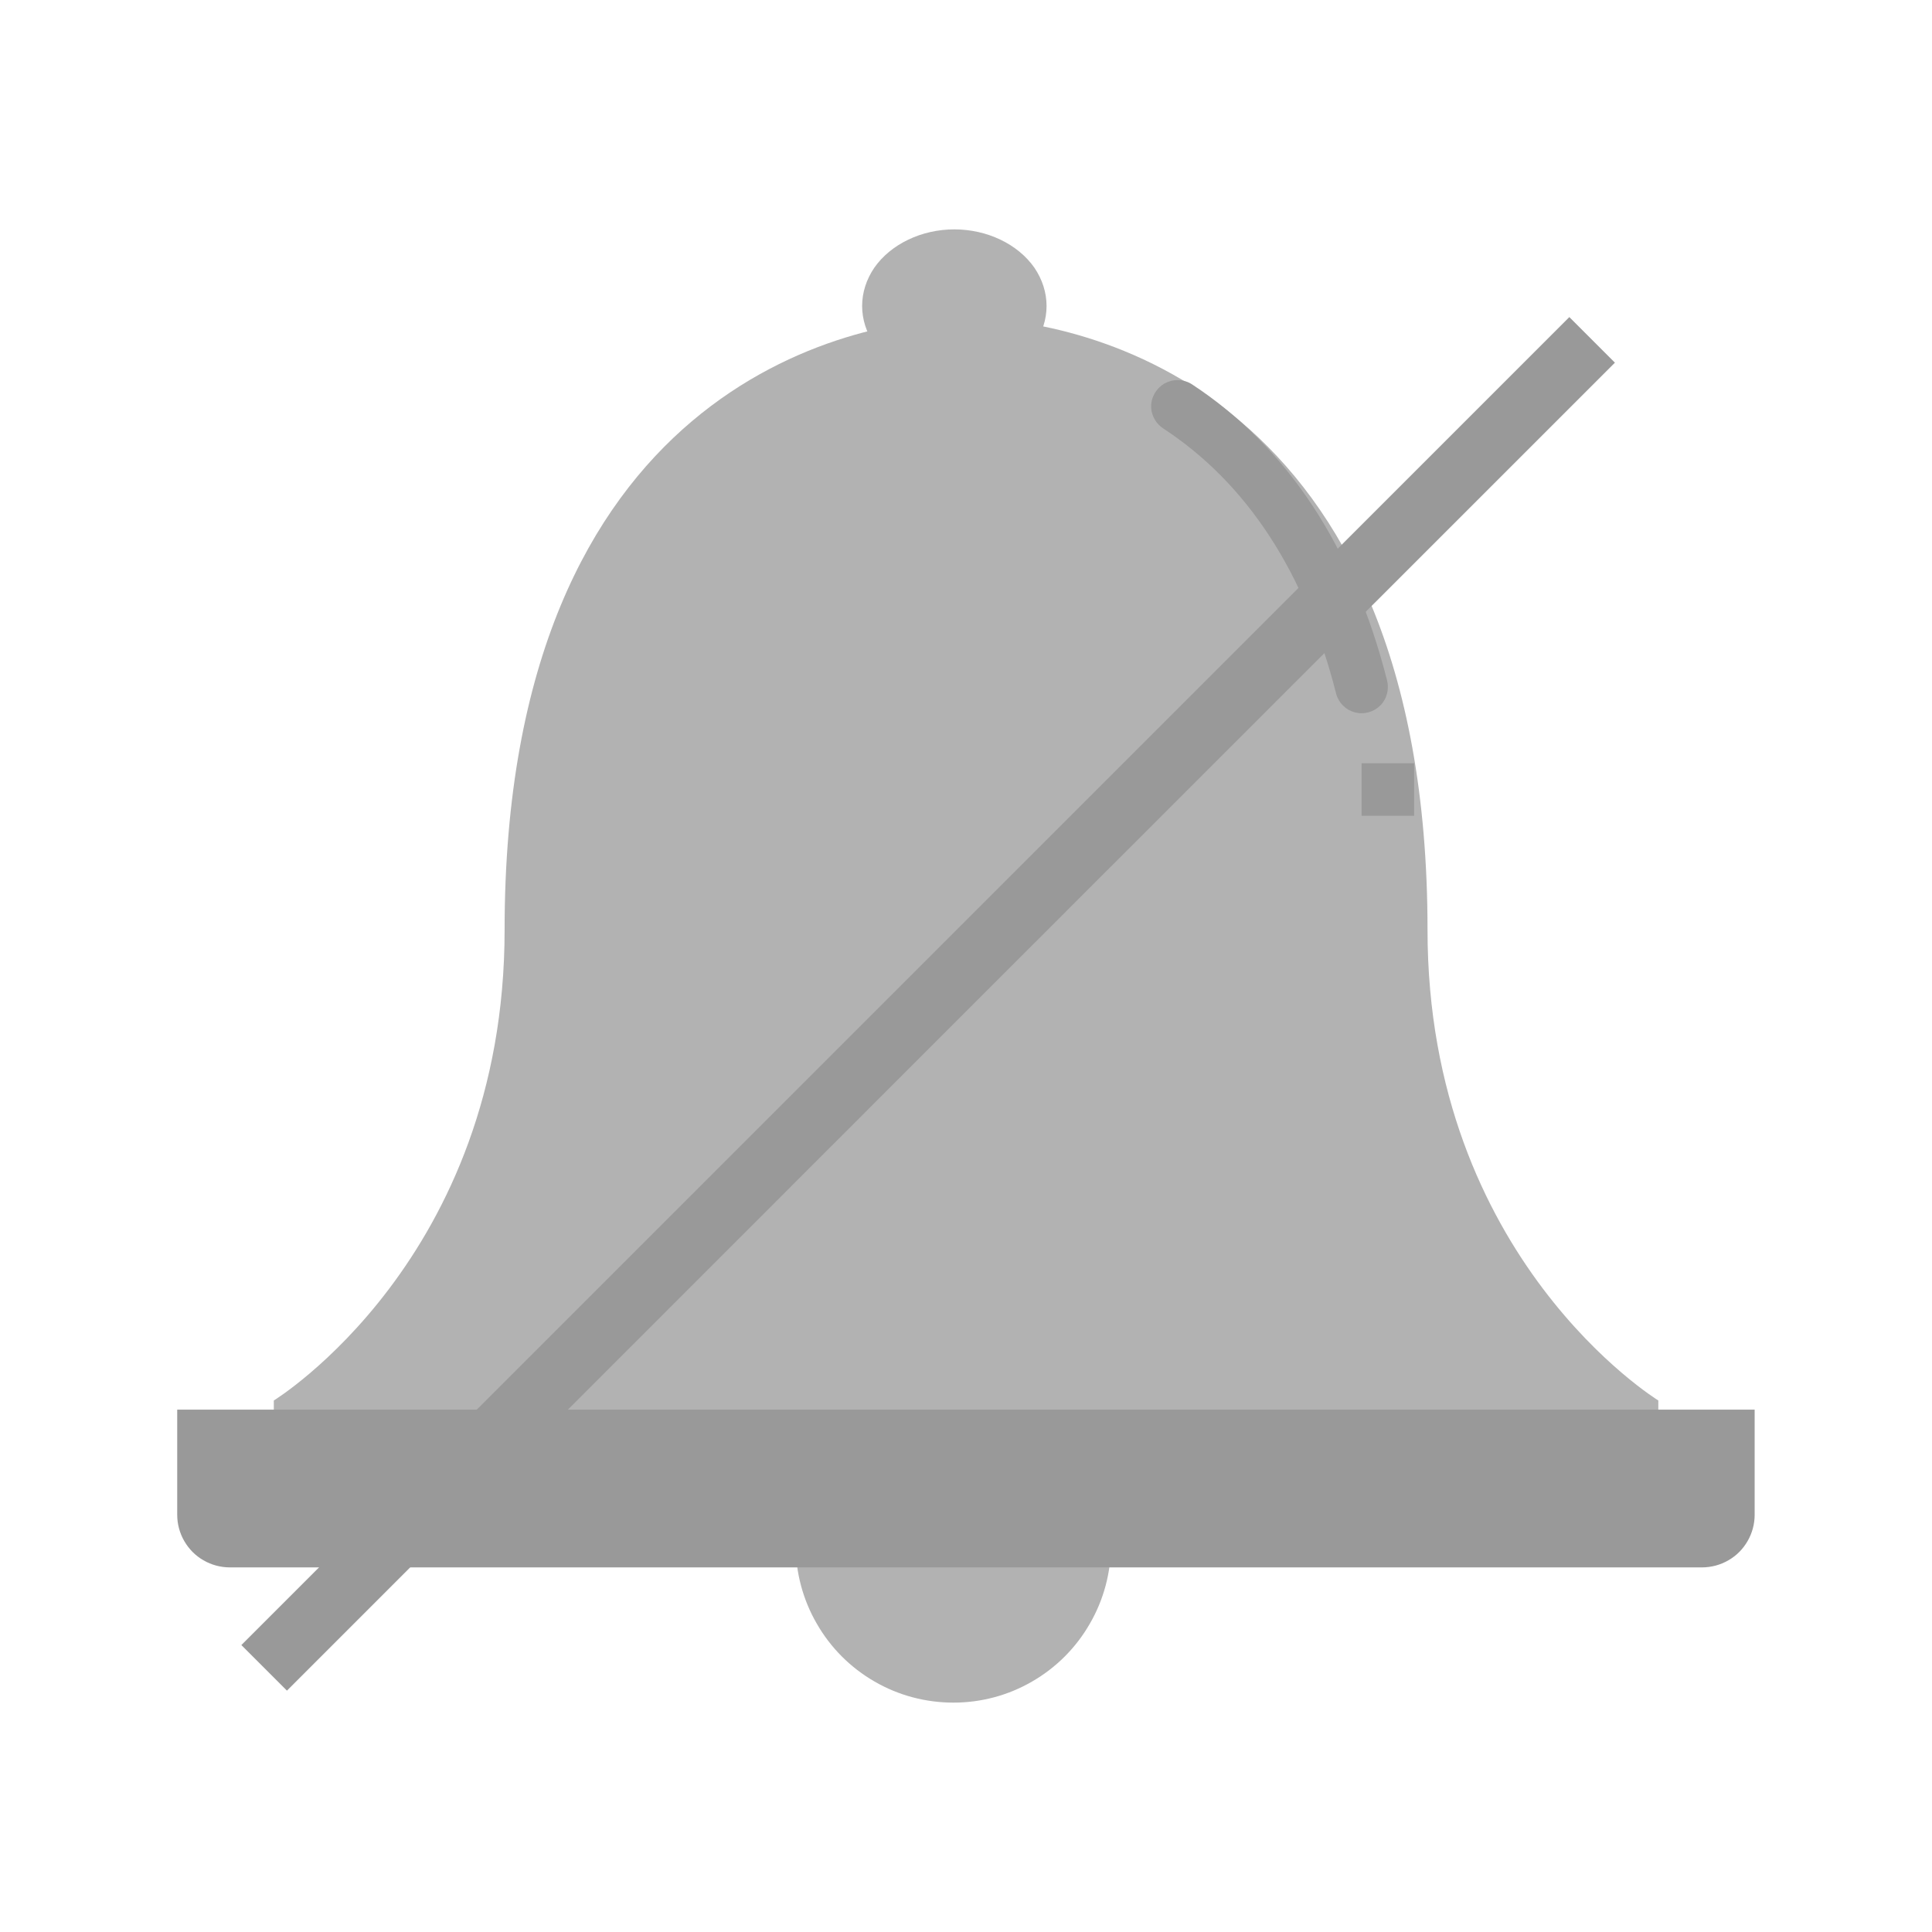
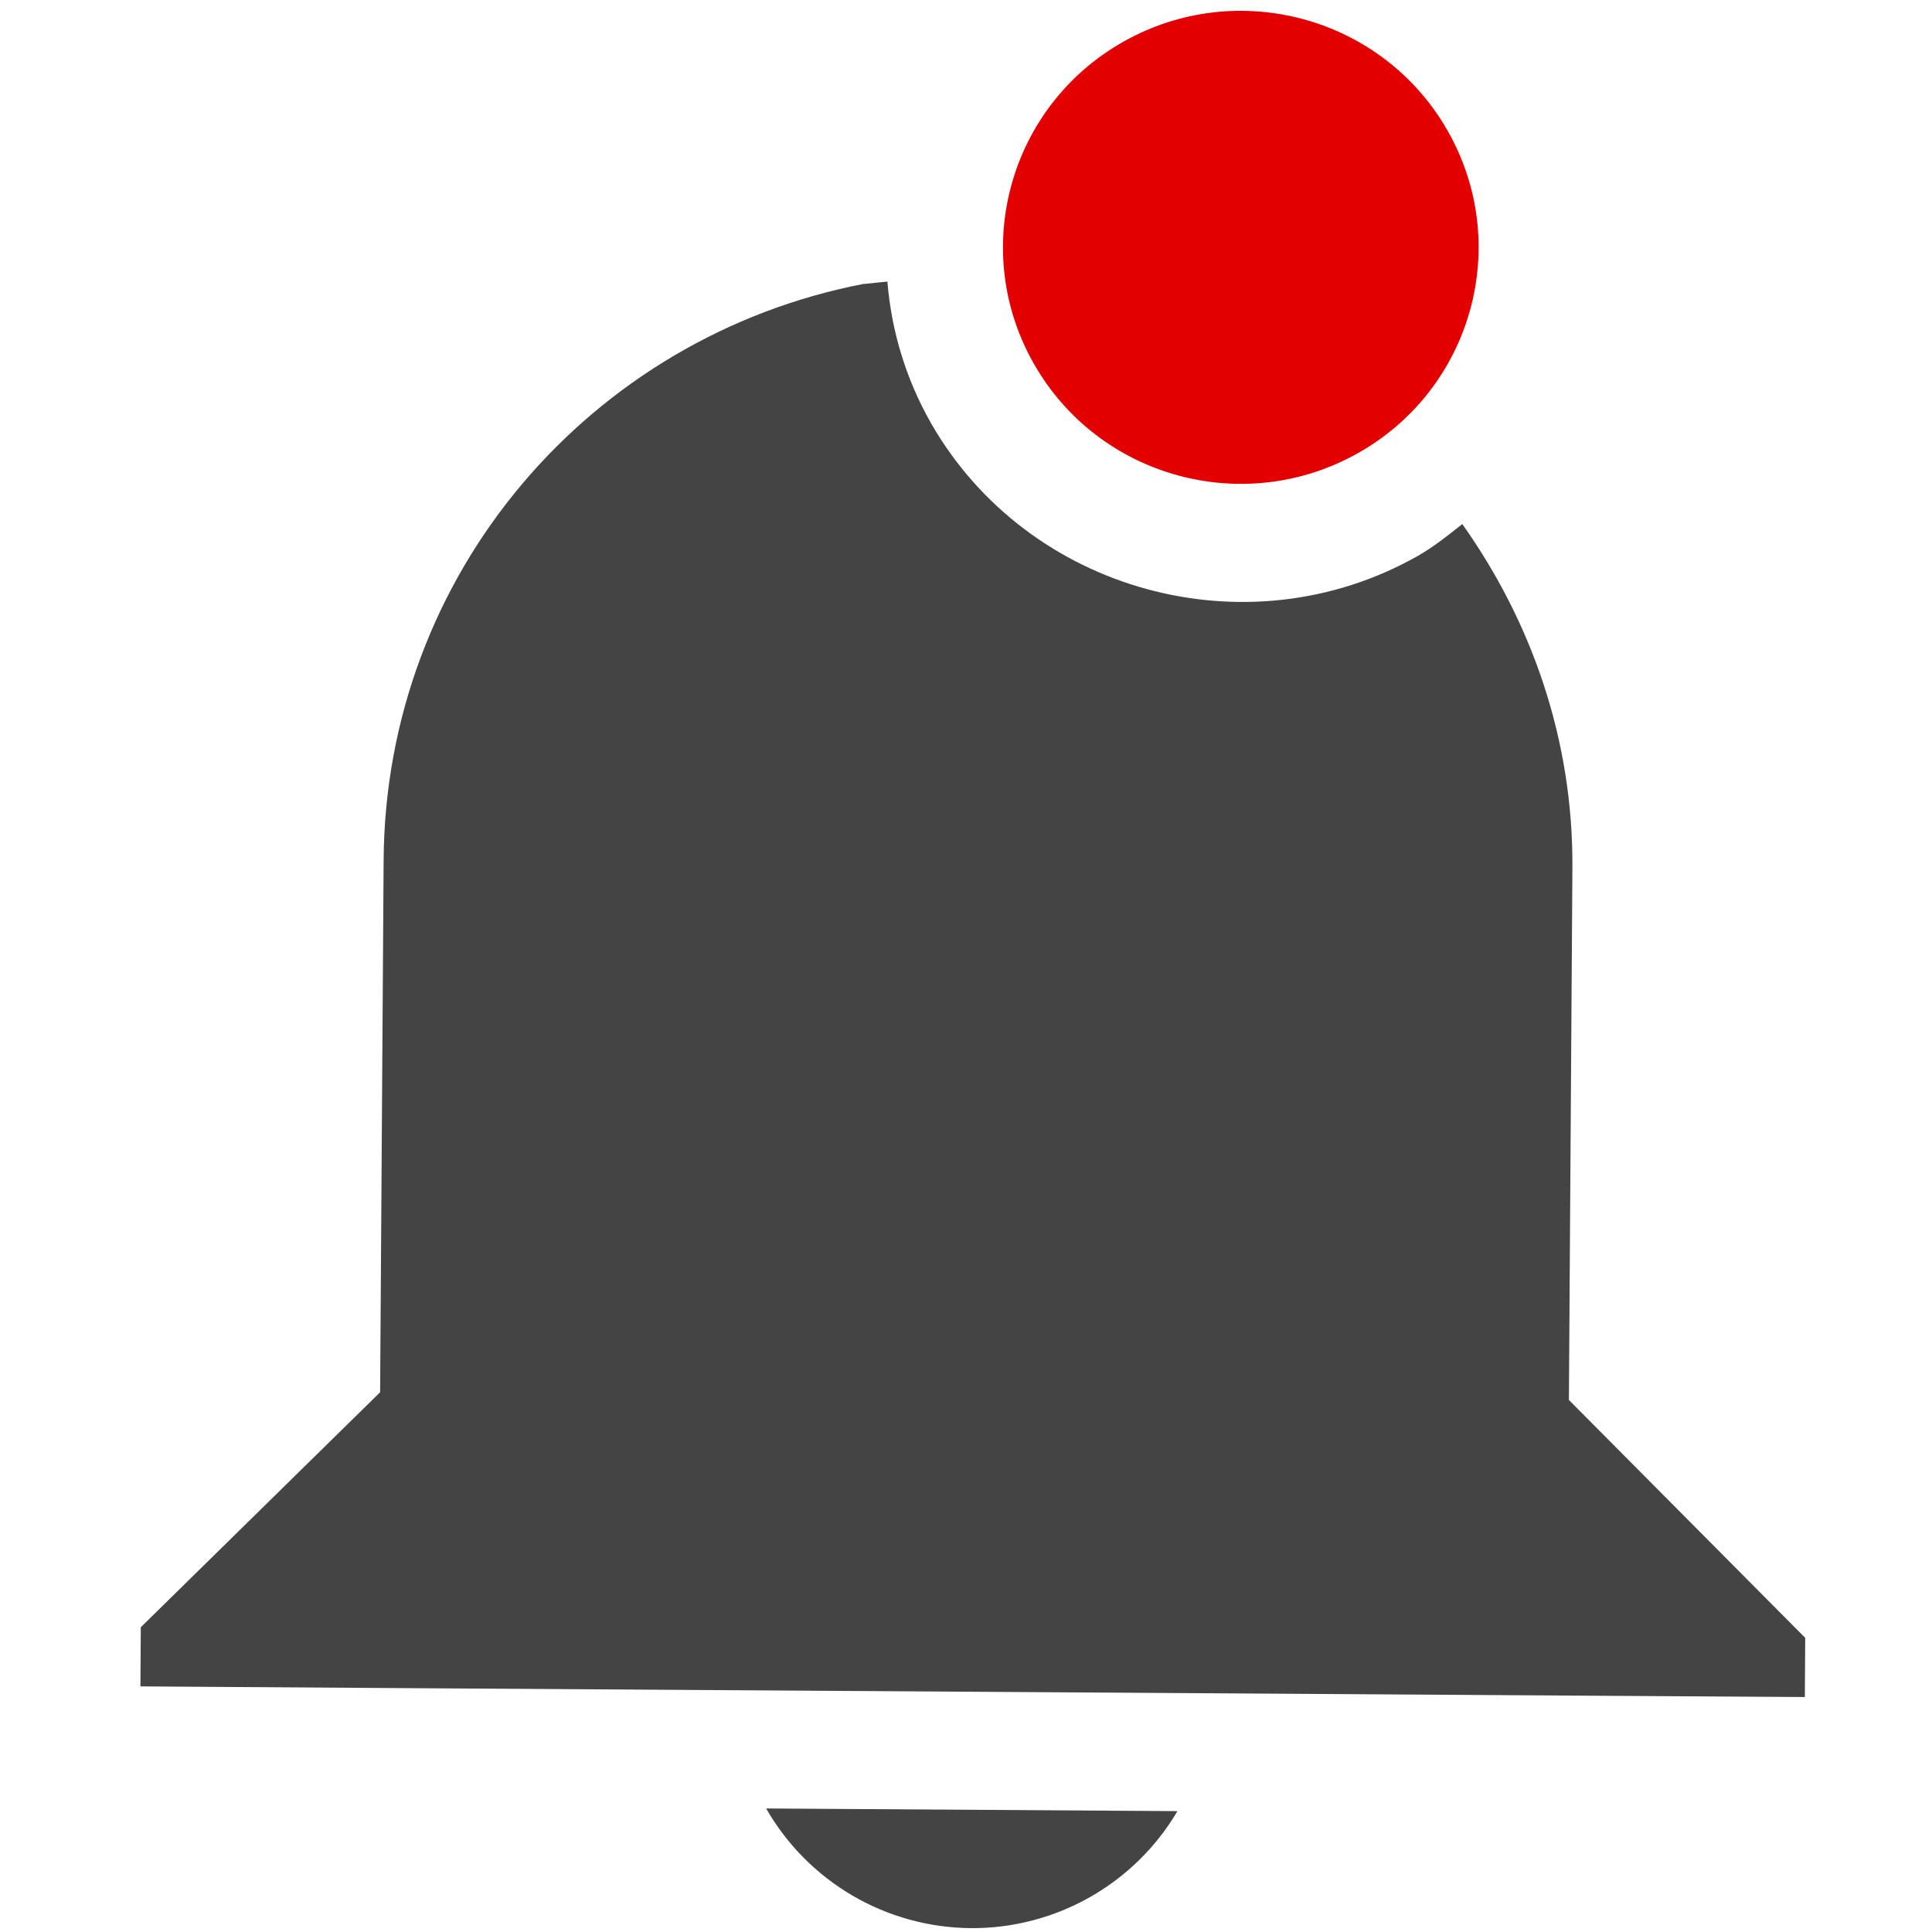
- <svg xmlns="http://www.w3.org/2000/svg" version="1.2" width="150.01mm" height="150.01mm" viewBox="3000 7350 15001 15001" preserveAspectRatio="xMidYMid" fill-rule="evenodd" stroke-width="28.222" stroke-linejoin="round" xml:space="preserve">
-   <defs class="EmbeddedBulletChars">
-     <g id="bullet-char-template-57356" transform="scale(0.0004882812,-0.0004882812)">
-       <path d="M 580,1141 L 1163,571 580,0 -4,571 580,1141 Z" />
-     </g>
-     <g id="bullet-char-template-57354" transform="scale(0.0004882812,-0.0004882812)">
-       <path d="M 8,1128 L 1137,1128 1137,0 8,0 8,1128 Z" />
-     </g>
-     <g id="bullet-char-template-10146" transform="scale(0.0004882812,-0.0004882812)">
-       <path d="M 174,0 L 602,739 174,1481 1456,739 174,0 Z M 1358,739 L 309,1346 659,739 1358,739 Z" />
-     </g>
-     <g id="bullet-char-template-10132" transform="scale(0.0004882812,-0.0004882812)">
-       <path d="M 2015,739 L 1276,0 717,0 1260,543 174,543 174,936 1260,936 717,1481 1274,1481 2015,739 Z" />
-     </g>
-     <g id="bullet-char-template-10007" transform="scale(0.0004882812,-0.0004882812)">
-       <path d="M 0,-2 C -7,14 -16,27 -25,37 L 356,567 C 262,823 215,952 215,954 215,979 228,992 255,992 264,992 276,990 289,987 310,991 331,999 354,1012 L 381,999 492,748 772,1049 836,1024 860,1049 C 881,1039 901,1025 922,1006 886,937 835,863 770,784 769,783 710,716 594,584 L 774,223 C 774,196 753,168 711,139 L 727,119 C 717,90 699,76 672,76 641,76 570,178 457,381 L 164,-76 C 142,-110 111,-127 72,-127 30,-127 9,-110 8,-76 1,-67 -2,-52 -2,-32 -2,-23 -1,-13 0,-2 Z" />
-     </g>
-     <g id="bullet-char-template-10004" transform="scale(0.0004882812,-0.0004882812)">
-       <path d="M 285,-33 C 182,-33 111,30 74,156 52,228 41,333 41,471 41,549 55,616 82,672 116,743 169,778 240,778 293,778 328,747 346,684 L 369,508 C 377,444 397,411 428,410 L 1163,1116 C 1174,1127 1196,1133 1229,1133 1271,1133 1292,1118 1292,1087 L 1292,965 C 1292,929 1282,901 1262,881 L 442,47 C 390,-6 338,-33 285,-33 Z" />
-     </g>
-     <g id="bullet-char-template-9679" transform="scale(0.0004882812,-0.0004882812)">
-       <path d="M 813,0 C 632,0 489,54 383,161 276,268 223,411 223,592 223,773 276,916 383,1023 489,1130 632,1184 813,1184 992,1184 1136,1130 1245,1023 1353,916 1407,772 1407,592 1407,412 1353,268 1245,161 1136,54 992,0 813,0 Z" />
-     </g>
-     <g id="bullet-char-template-8226" transform="scale(0.0004882812,-0.0004882812)">
-       <path d="M 346,457 C 273,457 209,483 155,535 101,586 74,649 74,723 74,796 101,859 155,911 209,963 273,989 346,989 419,989 480,963 531,910 582,859 608,796 608,723 608,648 583,586 532,535 482,483 420,457 346,457 Z" />
-     </g>
-     <g id="bullet-char-template-8211" transform="scale(0.0004882812,-0.0004882812)">
-       <path d="M -4,459 L 1135,459 1135,606 -4,606 -4,459 Z" />
-     </g>
-     <g id="bullet-char-template-61548" transform="scale(0.0004882812,-0.0004882812)">
-       <path d="M 173,740 C 173,903 231,1043 346,1159 462,1274 601,1332 765,1332 928,1332 1067,1274 1183,1159 1299,1043 1357,903 1357,740 1357,577 1299,437 1183,322 1067,206 928,148 765,148 601,148 462,206 346,322 231,437 173,577 173,740 Z" />
-     </g>
+ <svg xmlns="http://www.w3.org/2000/svg" width="16" height="16" version="1.1" id="svg2">
+   <defs id="defs1">
+     <style id="current-color-scheme" type="text/css">.ColorScheme-Text { color:#444444; } .ColorScheme-Highlight { color:#4285f4; } .ColorScheme-NeutralText { color:#ff9800; } .ColorScheme-PositiveText { color:#4caf50; } .ColorScheme-NegativeText { color:#f44336; }</style>
  </defs>
-   <g class="Page">
-     <g class="Group">
-       <g class="com.sun.star.drawing.CustomShape">
-         <g id="id3">
-           <rect class="BoundingBox" stroke="none" fill="none" x="3000" y="7350" width="15001" height="15001" />
-         </g>
-       </g>
-       <g class="Group">
-         <g class="com.sun.star.drawing.ClosedBezierShape">
-           <g id="id4">
-             <rect class="BoundingBox" stroke="none" fill="none" x="9177" y="18120" width="2451" height="2452" />
-             <path fill="rgb(178,178,178)" stroke="none" d="M 11626,19345 C 11626,19560 11570,19771 11462,19957 11355,20144 11200,20299 11014,20406 10828,20514 10618,20570 10403,20570 10187,20570 9976,20514 9790,20406 9604,20299 9449,20144 9342,19957 9234,19771 9178,19560 9178,19345 9178,19130 9234,18919 9342,18733 9449,18546 9604,18392 9790,18284 9976,18177 10187,18120 10403,18120 10617,18120 10828,18177 11014,18284 11200,18392 11355,18546 11462,18733 11570,18919 11626,19130 11626,19345 Z" />
-           </g>
-         </g>
-         <g class="com.sun.star.drawing.ClosedBezierShape">
-           <g id="id5">
-             <rect class="BoundingBox" stroke="none" fill="none" x="9693" y="9130" width="1435" height="1191" />
-             <path fill="rgb(178,178,178)" stroke="none" d="M 11126,9726 C 11126,9830 11093,9933 11031,10023 10968,10113 10877,10188 10768,10241 10660,10293 10536,10320 10410,10320 10285,10320 10160,10293 10052,10241 9943,10188 9852,10113 9789,10023 9727,9933 9694,9830 9694,9726 9694,9621 9727,9519 9789,9428 9852,9338 9943,9263 10052,9211 10160,9159 10284,9131 10410,9131 10536,9131 10660,9159 10768,9211 10877,9263 10968,9338 11031,9428 11093,9519 11126,9621 11126,9726 Z" />
-           </g>
-         </g>
-         <g class="com.sun.star.drawing.ClosedBezierShape">
-           <g id="id6">
-             <rect class="BoundingBox" stroke="none" fill="none" x="5125" y="9819" width="10753" height="9503" />
-             <path fill="rgb(178,178,178)" stroke="none" d="M 15876,18955 L 15876,18224 C 15876,18224 14084,17127 14084,14570 14084,10368 11397,9820 10501,9820 9606,9820 6918,10368 6918,14570 6918,17127 5126,18224 5126,18224 L 5126,18955 5126,18955 C 5126,19018 5143,19082 5174,19138 5206,19193 5250,19239 5305,19271 5360,19303 5422,19320 5485,19320 L 15517,19320 15517,19320 C 15580,19320 15642,19303 15697,19271 15752,19239 15796,19193 15828,19138 15859,19082 15876,19018 15876,18955 Z" />
-           </g>
-         </g>
-         <g class="com.sun.star.drawing.ClosedBezierShape">
-           <g id="id7">
-             <rect class="BoundingBox" stroke="none" fill="none" x="4375" y="18295" width="12251" height="1227" />
-             <path fill="rgb(153,153,153)" stroke="none" d="M 4376,18295 L 16624,18295 16624,19112 16624,19112 C 16624,19183 16605,19254 16569,19316 16533,19378 16483,19429 16420,19465 16358,19501 16287,19520 16215,19520 L 4785,19520 4785,19520 C 4713,19520 4642,19501 4580,19465 4517,19429 4467,19378 4431,19316 4395,19254 4376,19183 4376,19112 L 4376,18295 Z" />
-           </g>
-         </g>
-         <g class="com.sun.star.drawing.ClosedBezierShape">
-           <g id="id8">
-             <rect class="BoundingBox" stroke="none" fill="none" x="11938" y="10300" width="1840" height="2589" />
-             <path fill="rgb(153,153,153)" stroke="none" d="M 13470,12861 C 13439,12843 13413,12817 13395,12786 13386,12770 13378,12752 13374,12734 13135,11796 12683,11103 12031,10676 12004,10658 11982,10635 11966,10607 11948,10576 11938,10541 11938,10505 11938,10469 11948,10434 11966,10403 11984,10372 12010,10346 12041,10328 12073,10310 12108,10301 12143,10301 12179,10301 12214,10310 12245,10328 12248,10330 12251,10332 12255,10334 12995,10820 13505,11593 13770,12633 13774,12650 13776,12667 13776,12684 13776,12720 13767,12755 13749,12786 13732,12817 13705,12843 13674,12861 13643,12878 13608,12888 13572,12888 L 13572,12888 C 13536,12888 13501,12878 13470,12861 Z" />
-           </g>
-         </g>
-         <g class="com.sun.star.drawing.PolyPolygonShape">
-           <g id="id9">
-             <rect class="BoundingBox" stroke="none" fill="none" x="13572" y="13275" width="410" height="410" />
-             <path fill="rgb(153,153,153)" stroke="none" d="M 13572,13276 L 13980,13276 13980,13684 13572,13684 13572,13276 Z" />
-           </g>
-         </g>
-         <g class="com.sun.star.drawing.CustomShape">
-           <g id="id10">
-             <rect class="BoundingBox" stroke="none" fill="none" x="4874" y="9811" width="10666" height="10667" />
-             <path fill="rgb(153,153,153)" stroke="none" d="M 10383,15321 L 5228,20477 4874,20123 15185,9812 15539,10166 10383,15321 Z" />
-           </g>
-         </g>
-       </g>
-     </g>
-   </g>
+   <path class="ColorScheme-Text" d="M 7.153,2.351 C 4.895,2.786 3.192,4.745 3.177,7.124 l -0.029,4.406 -1.982,1.946 -0.003,0.49 1.969,0.013 9.845,0.063 1.97,0.012 0.003,-0.49 -1.957,-1.97 0.016,-2.447 0.013,-1.959 c 0.007,-1.066 -0.34,-2.042 -0.912,-2.848 -0.118,0.094 -0.237,0.189 -0.372,0.266 C 10.33,5.401 8.511,4.904 7.71,3.504 7.498,3.132 7.382,2.733 7.349,2.332 c 0,0 -0.194,0.019 -0.196,0.02 z M 6.345,14.977 c 0.348,0.608 0.994,0.986 1.697,0.991 0.702,0.004 1.354,-0.366 1.709,-0.969 z" style="fill:currentColor;stroke-width:0.982" id="path1" />
+   <path class="ColorScheme-Highlight" d="M 11.987,1.08 A 1.969,1.958 0 0 1 11.249,3.751 1.969,1.958 0 0 1 8.564,3.016 1.969,1.958 0 0 1 9.302,0.346 1.969,1.958 0 0 1 11.987,1.08 Z" style="fill:#e20000;stroke-width:0.982;fill-opacity:1" id="path2" />
</svg>
